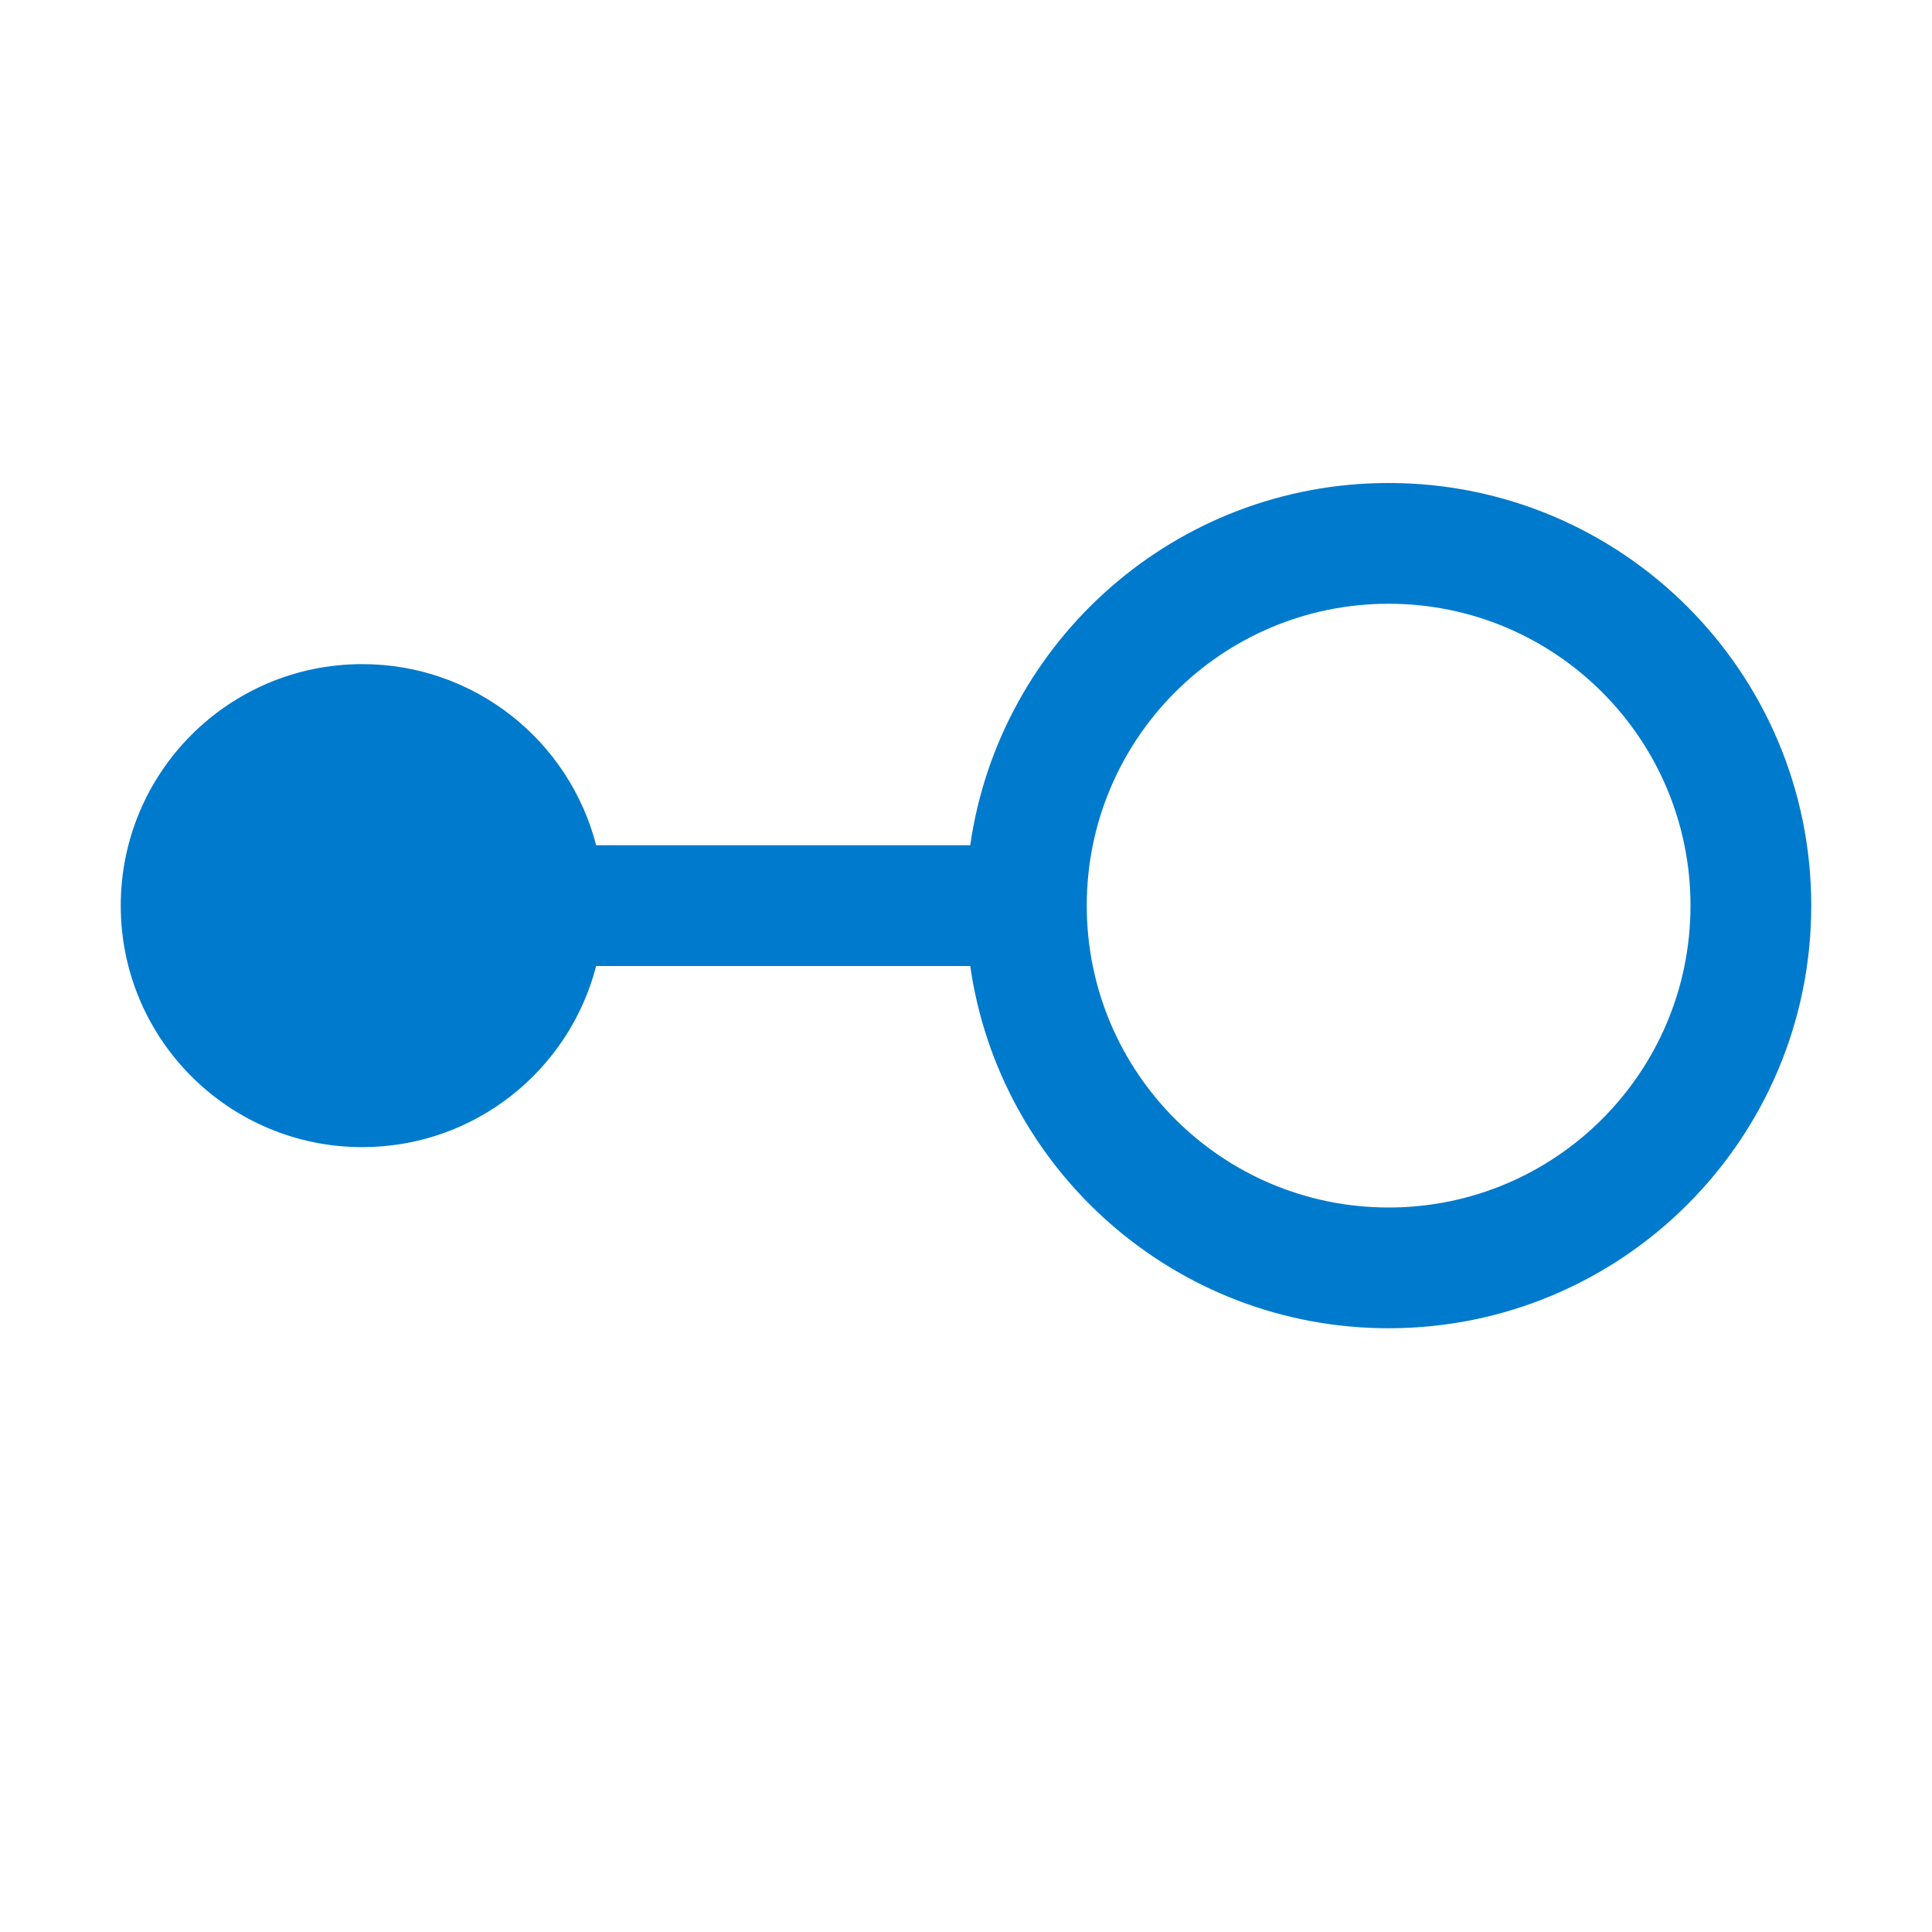
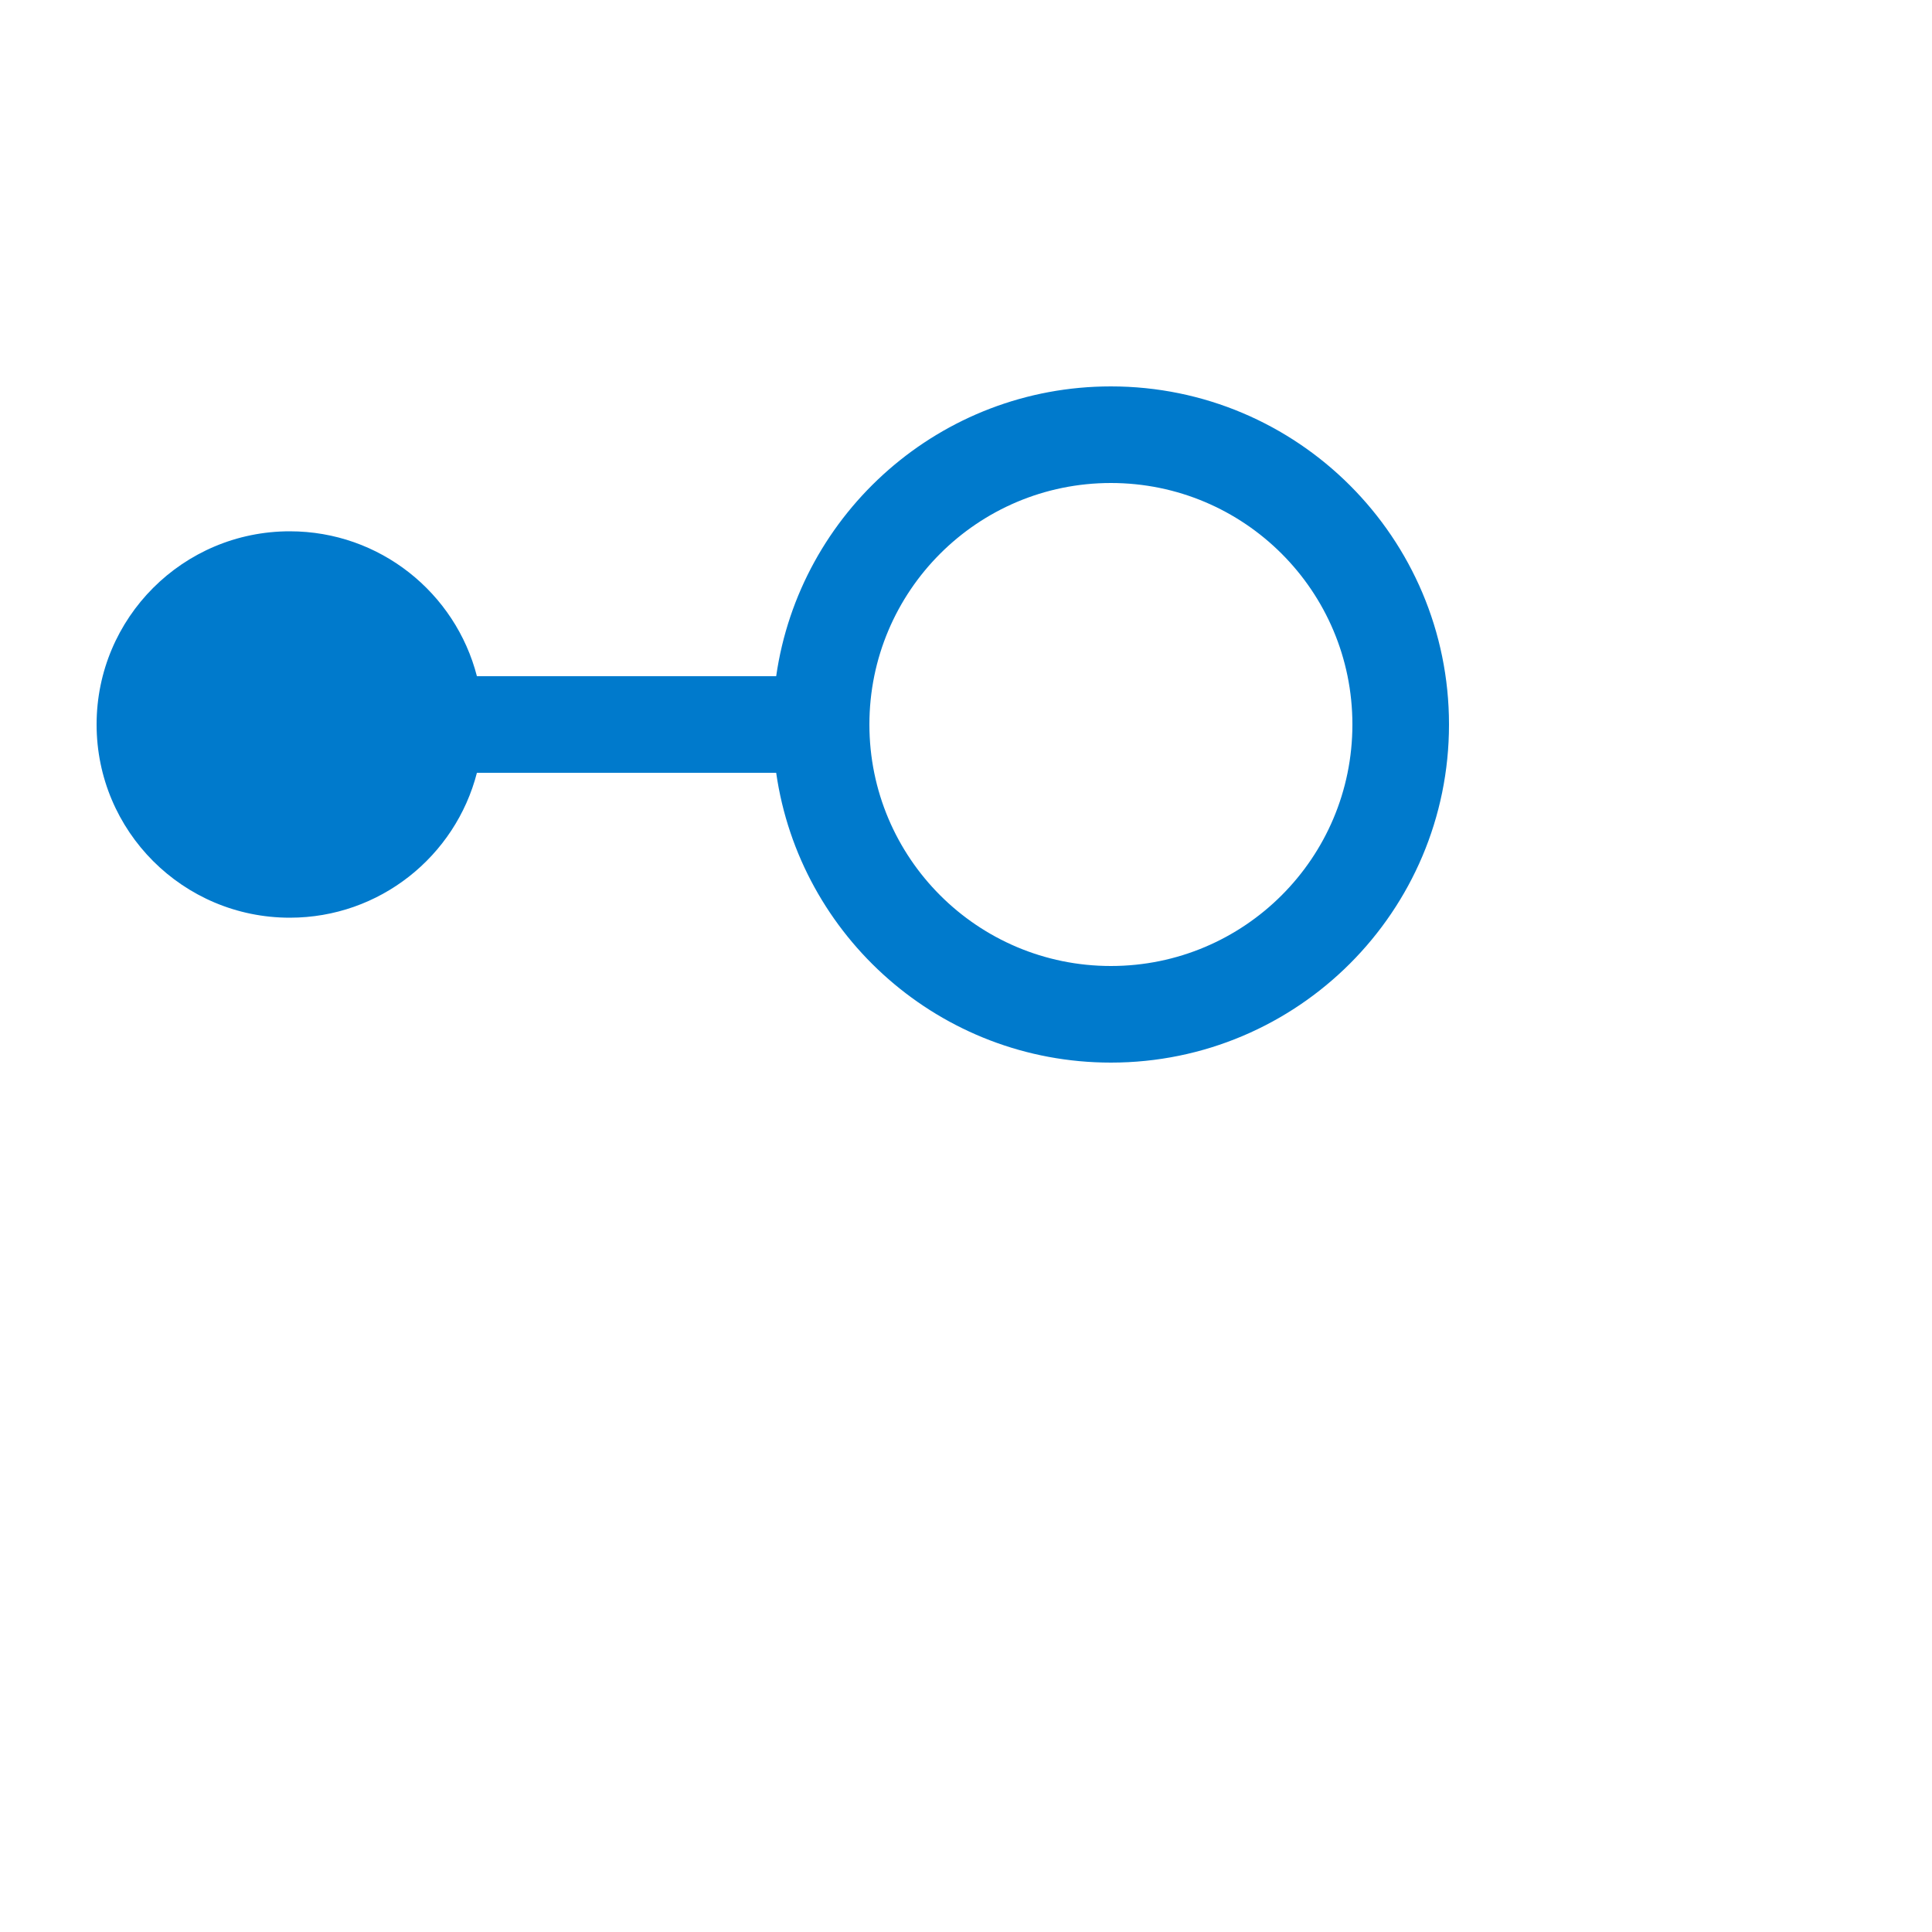
- <svg xmlns="http://www.w3.org/2000/svg" width="16" height="16" viewBox="0 0 16 16" style="background-color:white">
+ <svg xmlns="http://www.w3.org/2000/svg" width="20" height="20" viewBox="0 0 20 20" style="background-color:white">
  <path fill-rule="evenodd" clip-rule="evenodd" d="M11.5 5C10.119 5 9 6.119 9 7.5C9 8.881 10.119 10 11.5 10C12.881 10 14 8.881 14 7.5C14 6.119 12.881 5 11.5 5ZM8.035 8C8.278 9.696 9.737 11 11.5 11C13.433 11 15 9.433 15 7.5C15 5.567 13.433 4 11.5 4C9.737 4 8.278 5.304 8.035 7H4.937C4.715 6.137 3.932 5.5 3 5.5C1.895 5.5 1 6.395 1 7.5C1 8.605 1.895 9.5 3 9.5C3.932 9.5 4.715 8.863 4.937 8H8.035Z" fill="#007ACC" />
</svg>
